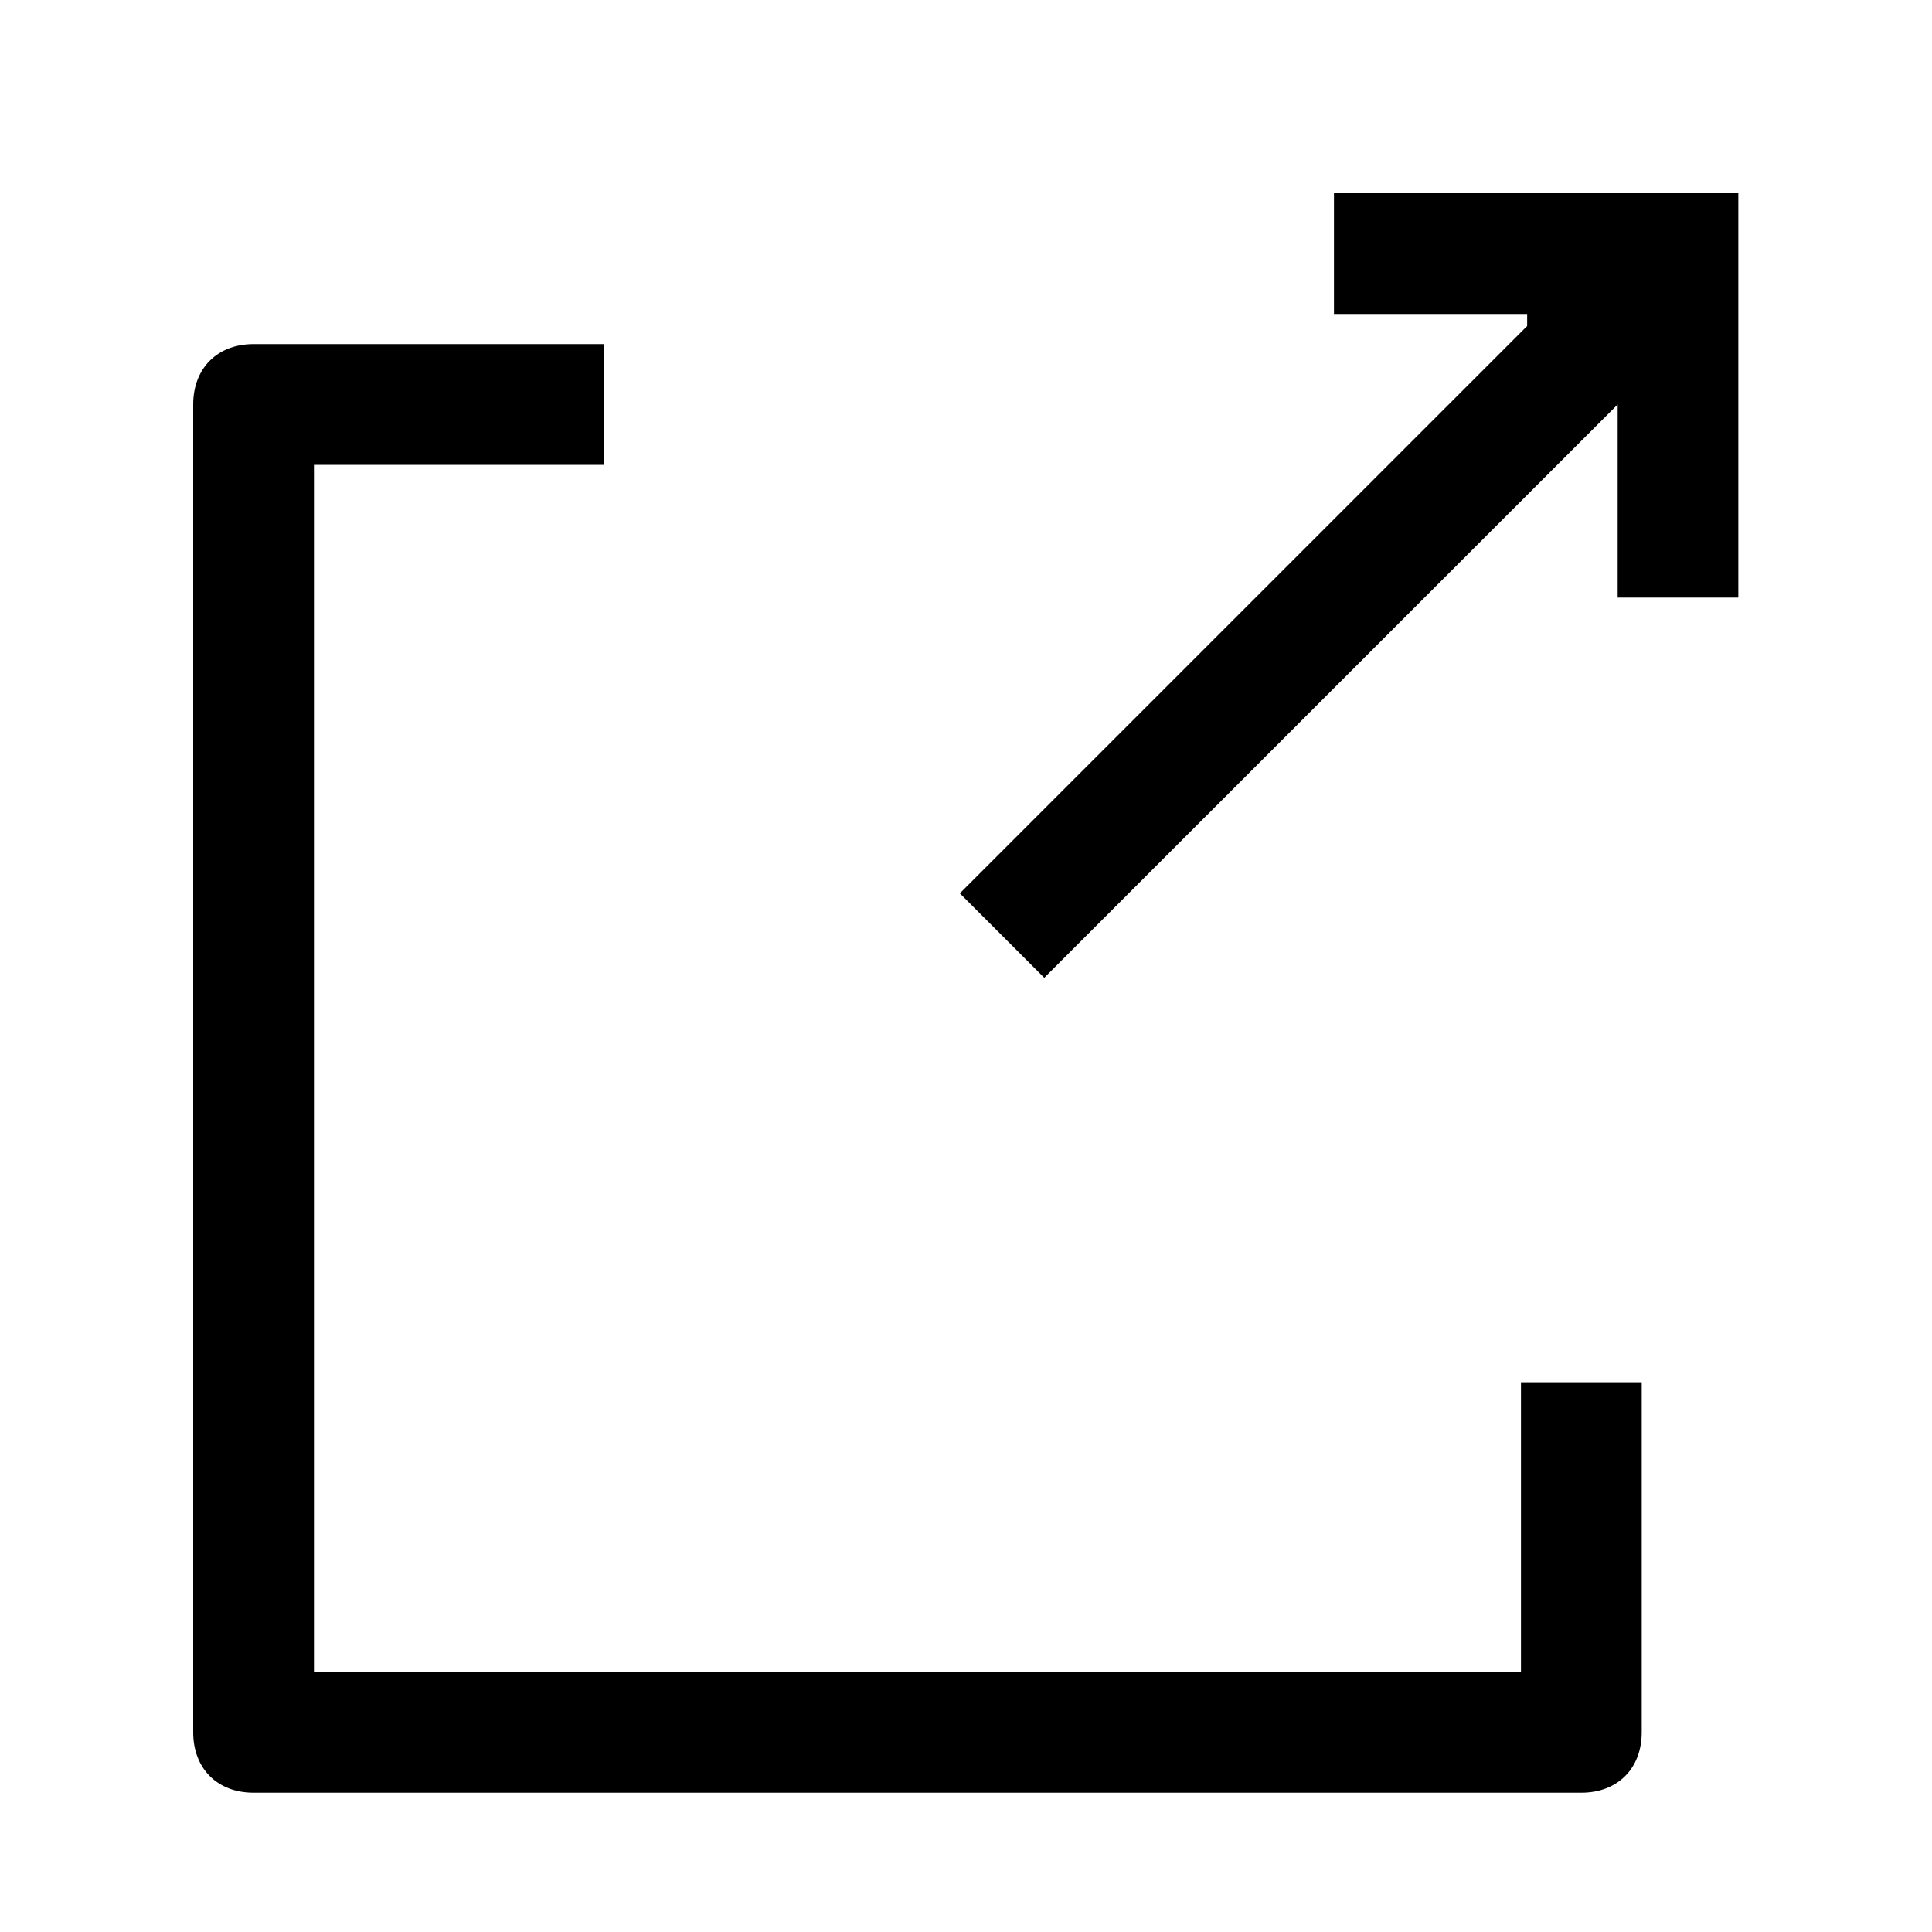
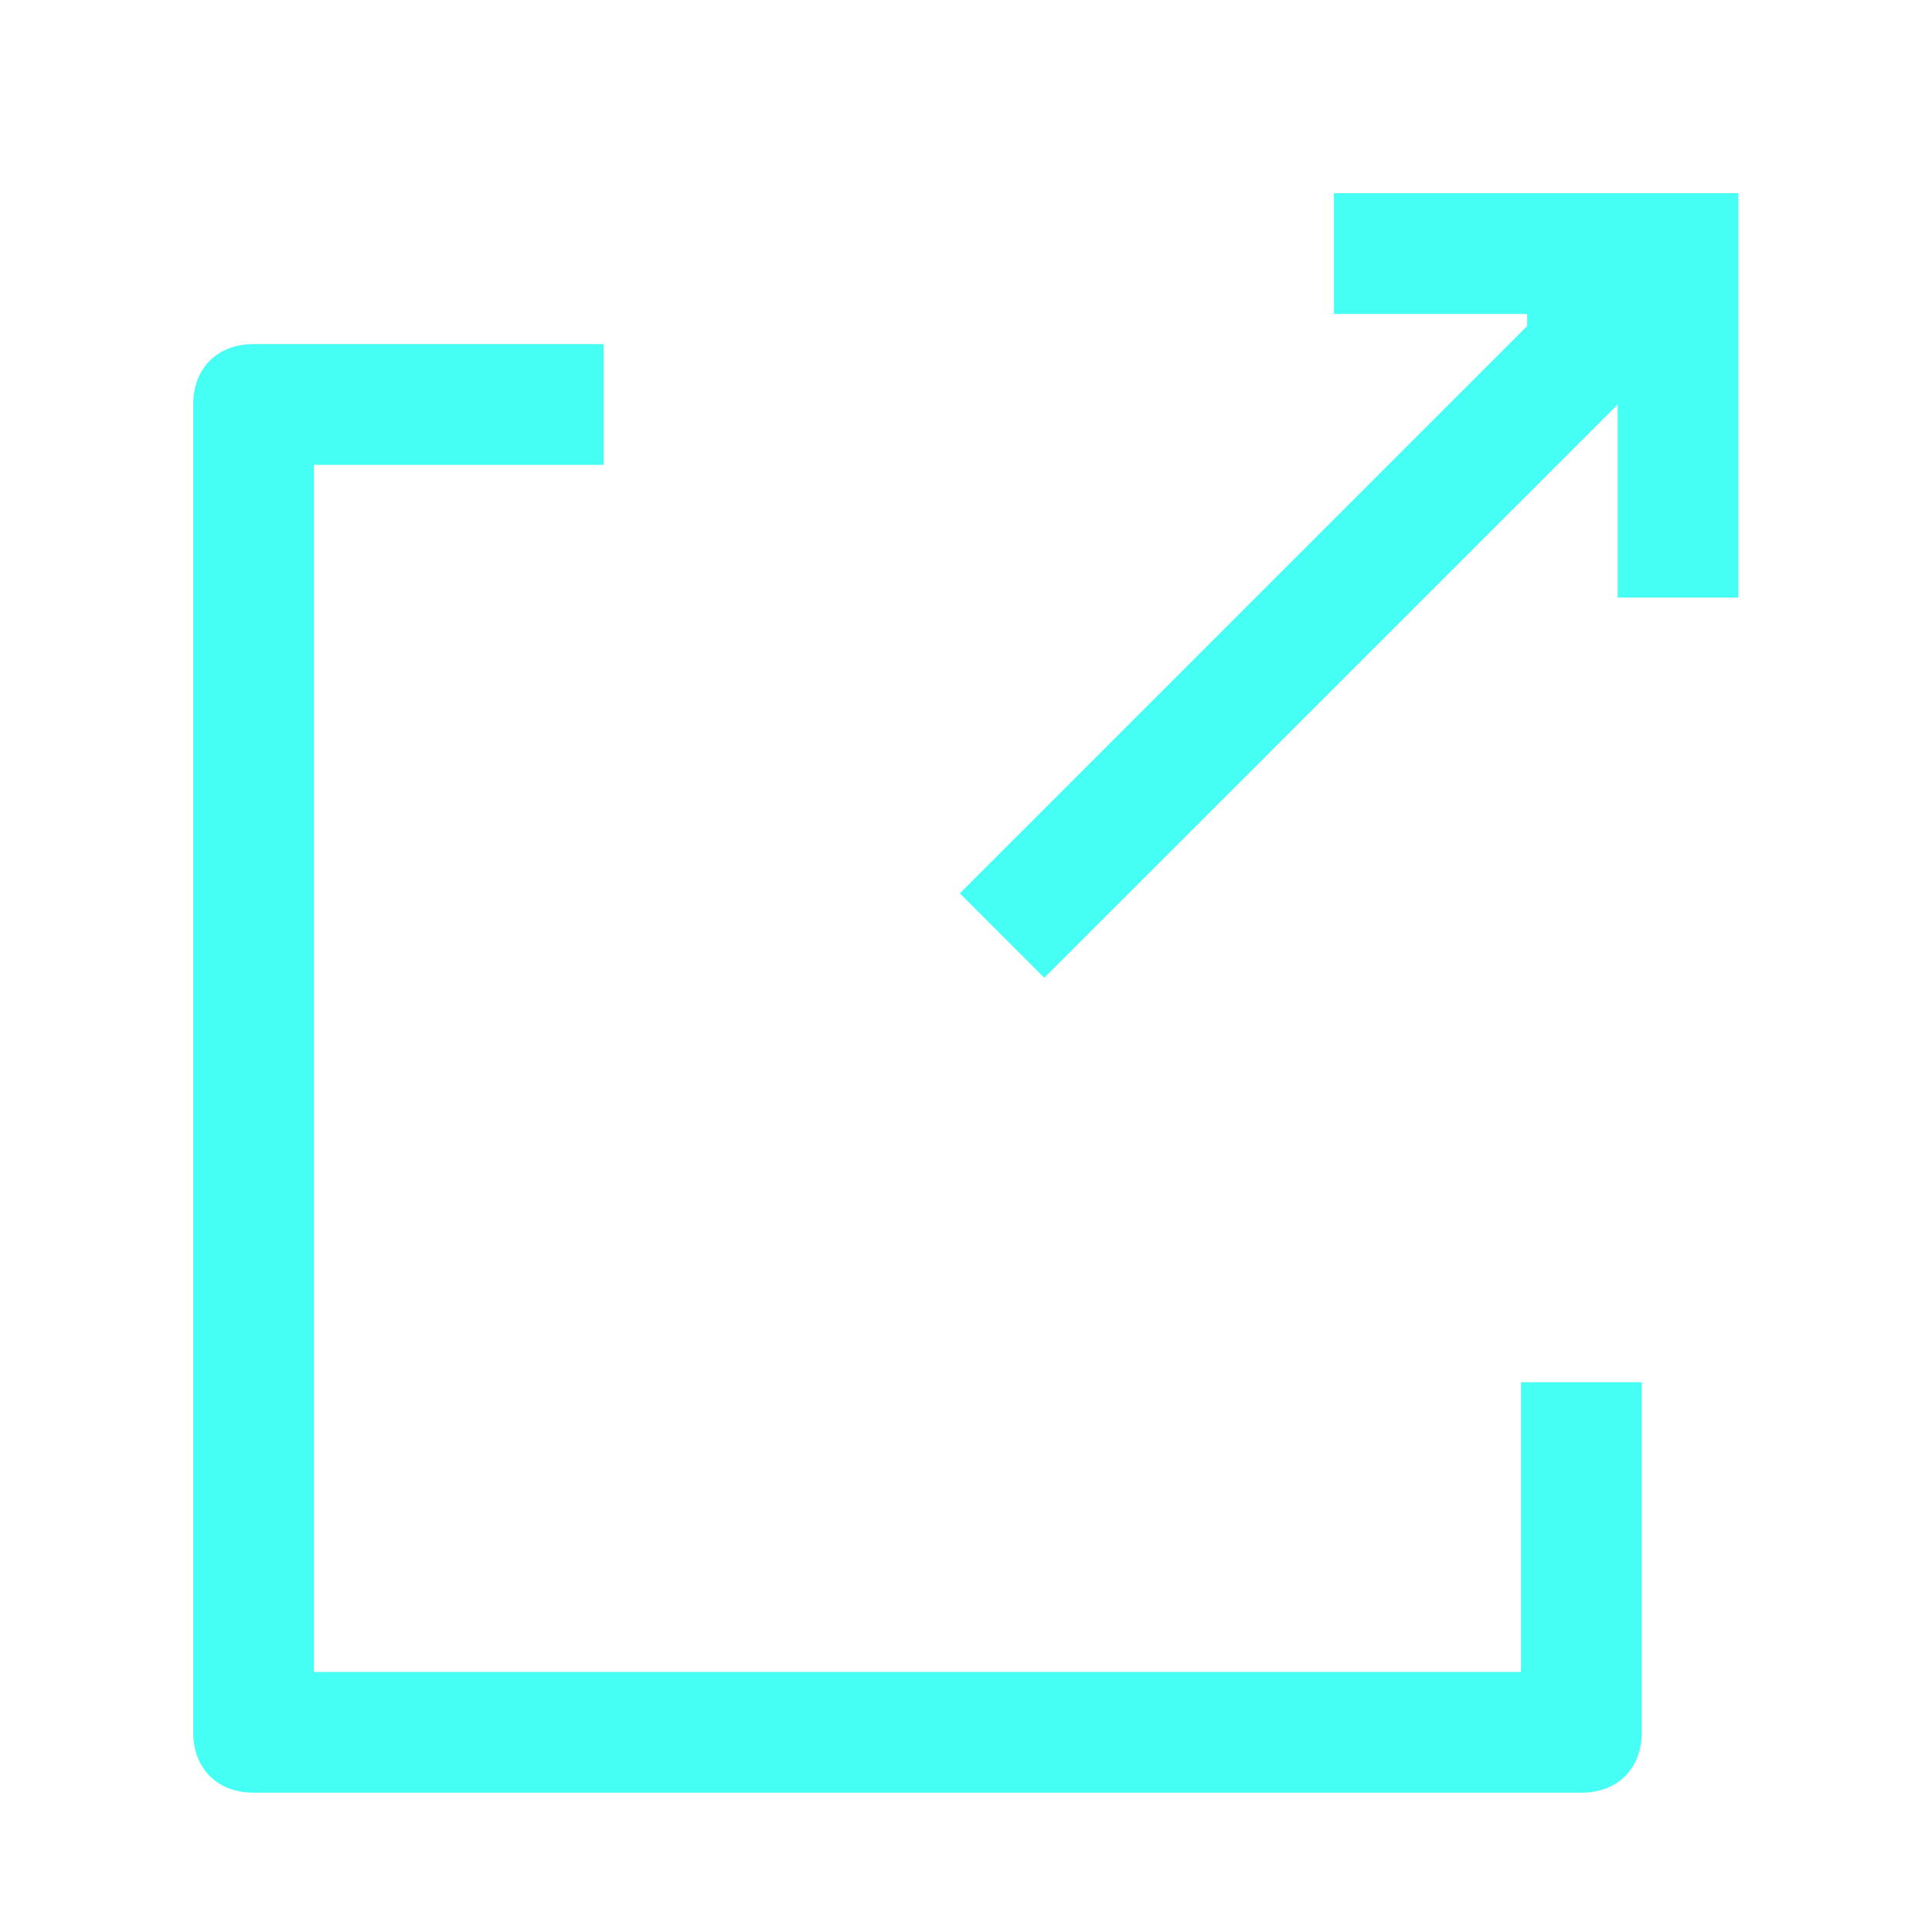
<svg xmlns="http://www.w3.org/2000/svg" width="20" height="20" viewBox="0 0 20 20" fill="none">
-   <path d="M3.25 17.308V4.812H6.249V3.562H2.625C2.25 3.562 2 3.812 2 4.187V17.933C2 18.308 2.25 18.558 2.625 18.558H16.37C16.745 18.558 16.995 18.308 16.995 17.933V14.309H15.745V17.308H3.25Z" fill="black" />
-   <path d="M15.809 3.375L9.936 9.248L10.81 10.122L16.746 4.187V6.186H17.995V2H13.809V3.25H15.809V3.375Z" fill="black" />
+   <path d="M3.25 17.308V4.812H6.249V3.562H2.625C2.25 3.562 2 3.812 2 4.187V17.933C2 18.308 2.25 18.558 2.625 18.558H16.37C16.745 18.558 16.995 18.308 16.995 17.933V14.309H15.745V17.308H3.25Z" fill="#46FFF4" />
+   <path d="M15.809 3.375L9.936 9.248L10.81 10.122L16.746 4.187V6.186H17.995V2H13.809V3.25H15.809V3.375Z" fill="#46FFF4" />
</svg>
